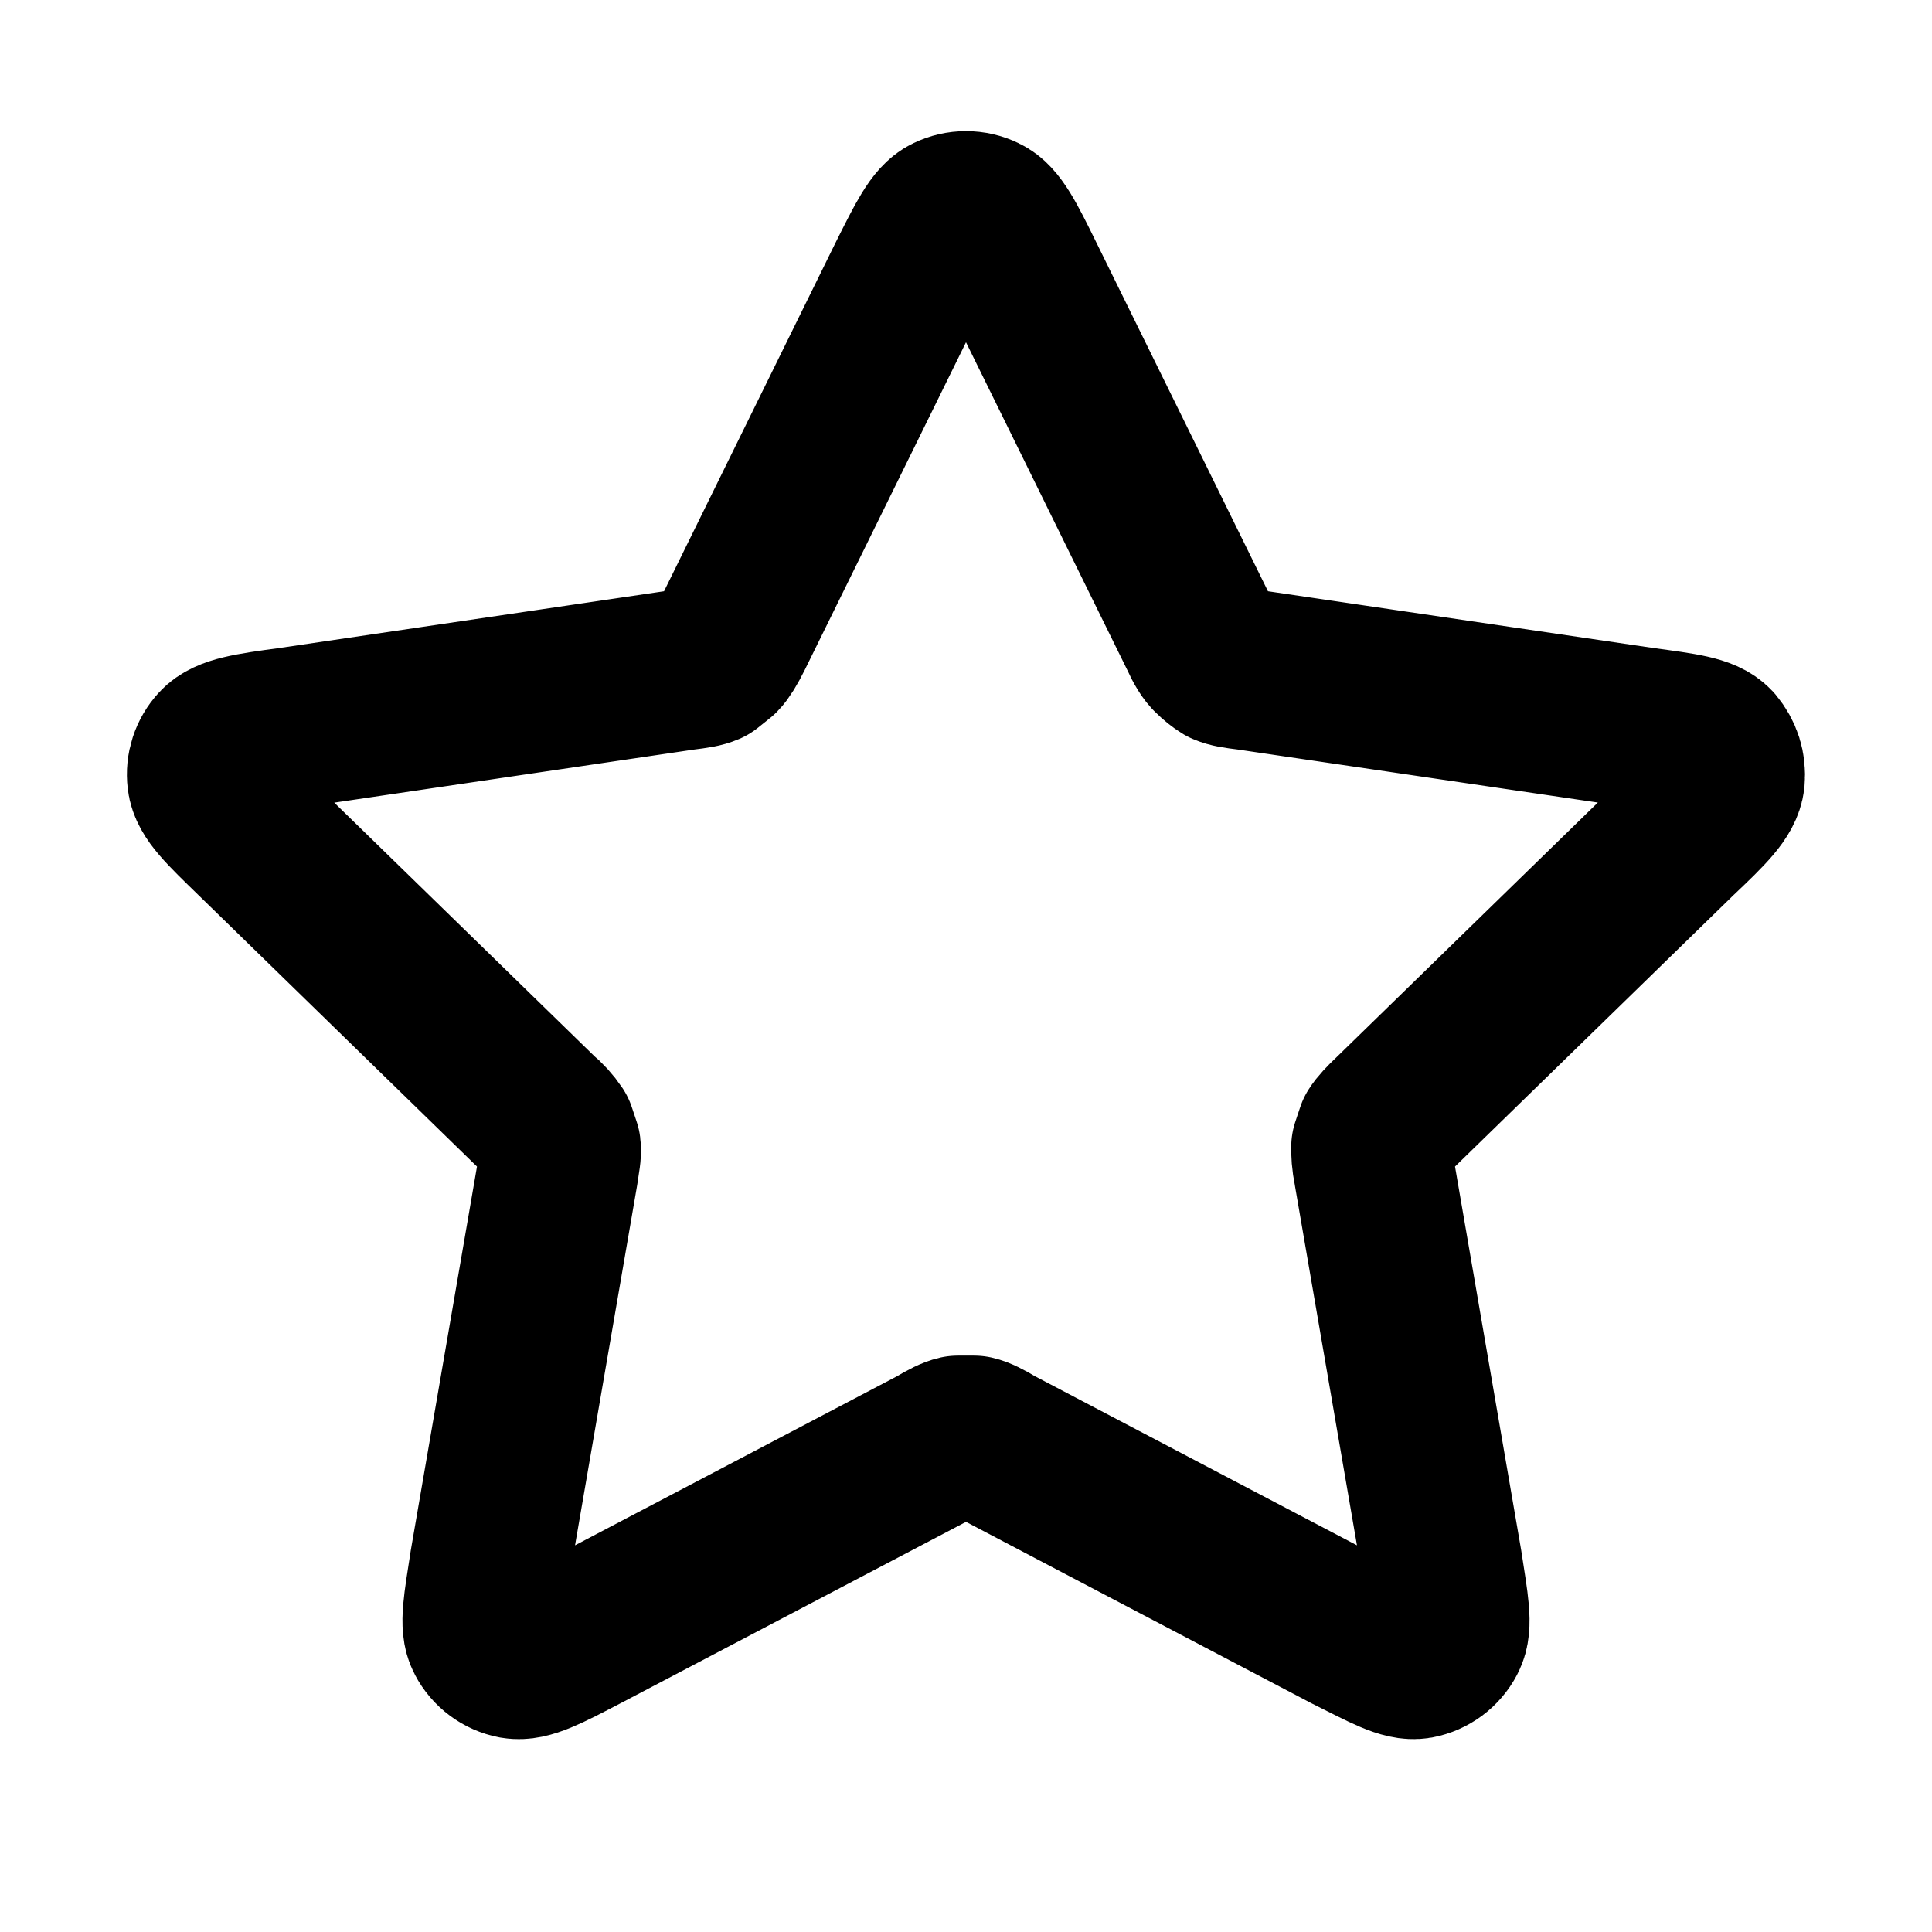
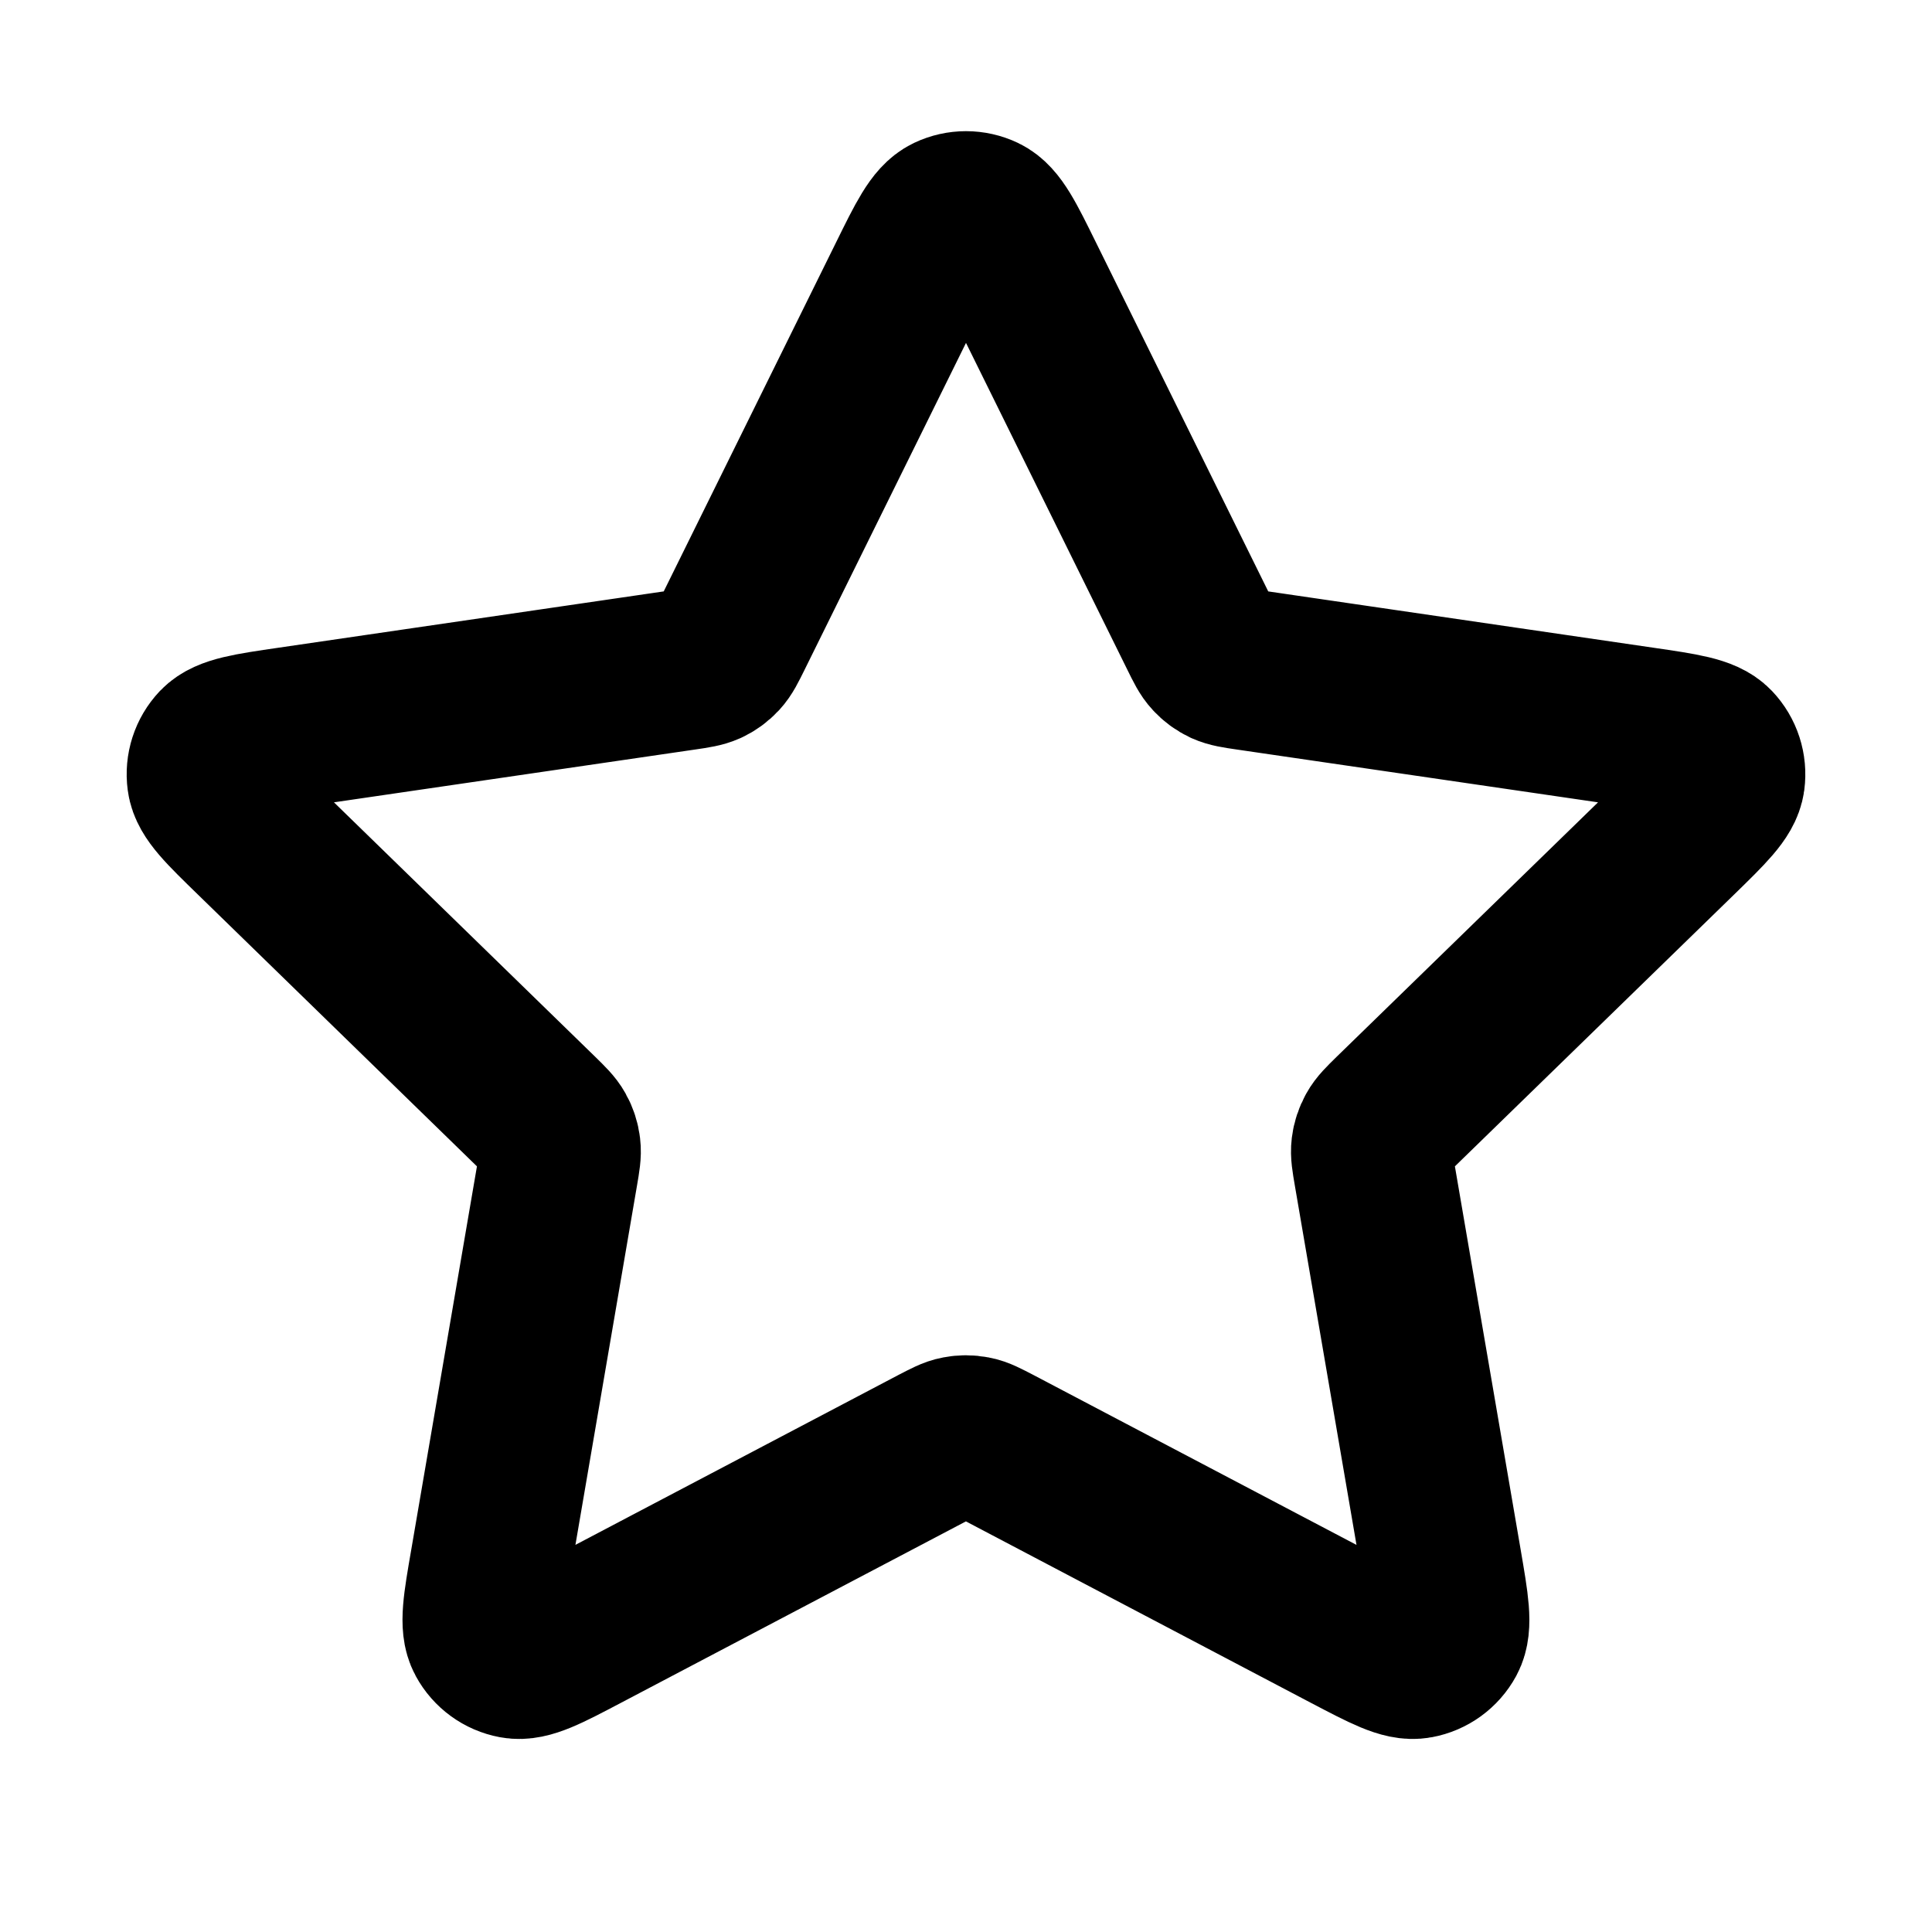
<svg xmlns="http://www.w3.org/2000/svg" fill="none" viewBox="0 0 24 24">
-   <path stroke="currentColor" stroke-linecap="round" stroke-linejoin="round" stroke-width="2" d="M11.28 3.45c.23-.46.35-.7.5-.77a.5.5 0 0 1 .44 0c.15.07.27.3.5.77l2.18 4.43q.09.2.16.26.07.07.15.12c.07.03.14.04.3.06l4.89.72c.51.07.77.1.89.23q.15.18.13.41c-.02.18-.2.36-.58.72l-3.54 3.45q-.15.14-.2.22l-.06.18c0 .08 0 .15.03.3l.84 4.87c.08.52.13.77.05.92a.5.5 0 0 1-.35.26c-.17.03-.4-.1-.86-.33l-4.38-2.3q-.18-.11-.27-.13h-.2q-.09.02-.27.13l-4.38 2.3c-.46.24-.69.36-.86.33a.5.5 0 0 1-.35-.26c-.08-.15-.03-.4.05-.92l.84-4.87c.02-.15.04-.22.03-.3l-.06-.18a1 1 0 0 0-.2-.22L3.16 10.4c-.37-.36-.56-.54-.58-.72a.5.5 0 0 1 .13-.4c.12-.13.38-.17.9-.24l4.88-.72c.16-.02.23-.03.3-.06l.15-.12q.06-.06.16-.26z" />
+   <path stroke="currentColor" stroke-linecap="round" stroke-linejoin="round" stroke-width="2" d="M11.283 3.453c.23-.467.345-.7.502-.775a.5.5 0 0 1 .43 0c.157.075.272.308.502.775l2.187 4.43c.068.138.102.207.152.26a.5.5 0 0 0 .155.114c.067.03.143.042.295.064l4.891.715c.515.075.773.113.892.238a.5.5 0 0 1 .133.41c-.023.172-.21.353-.582.716l-3.54 3.446c-.11.108-.165.162-.2.226a.5.5 0 0 0-.06.183c-.009.072.004.148.03.3l.835 4.867c.088.514.132.77.05.922a.5.5 0 0 1-.349.253c-.17.032-.4-.09-.862-.332l-4.373-2.3c-.136-.07-.204-.107-.276-.12a.5.5 0 0 0-.192 0c-.072.013-.14.05-.276.12l-4.373 2.3c-.461.243-.692.364-.862.332a.5.5 0 0 1-.348-.253c-.083-.152-.039-.409.05-.922l.834-4.867c.026-.152.039-.228.03-.3a.5.5 0 0 0-.06-.184c-.035-.063-.09-.117-.2-.225L3.16 10.4c-.373-.363-.56-.544-.582-.716a.5.5 0 0 1 .132-.41c.12-.125.377-.163.892-.238l4.891-.715c.152-.022.228-.034.295-.064a.5.5 0 0 0 .155-.113c.05-.054.084-.123.152-.26z" />
</svg>
